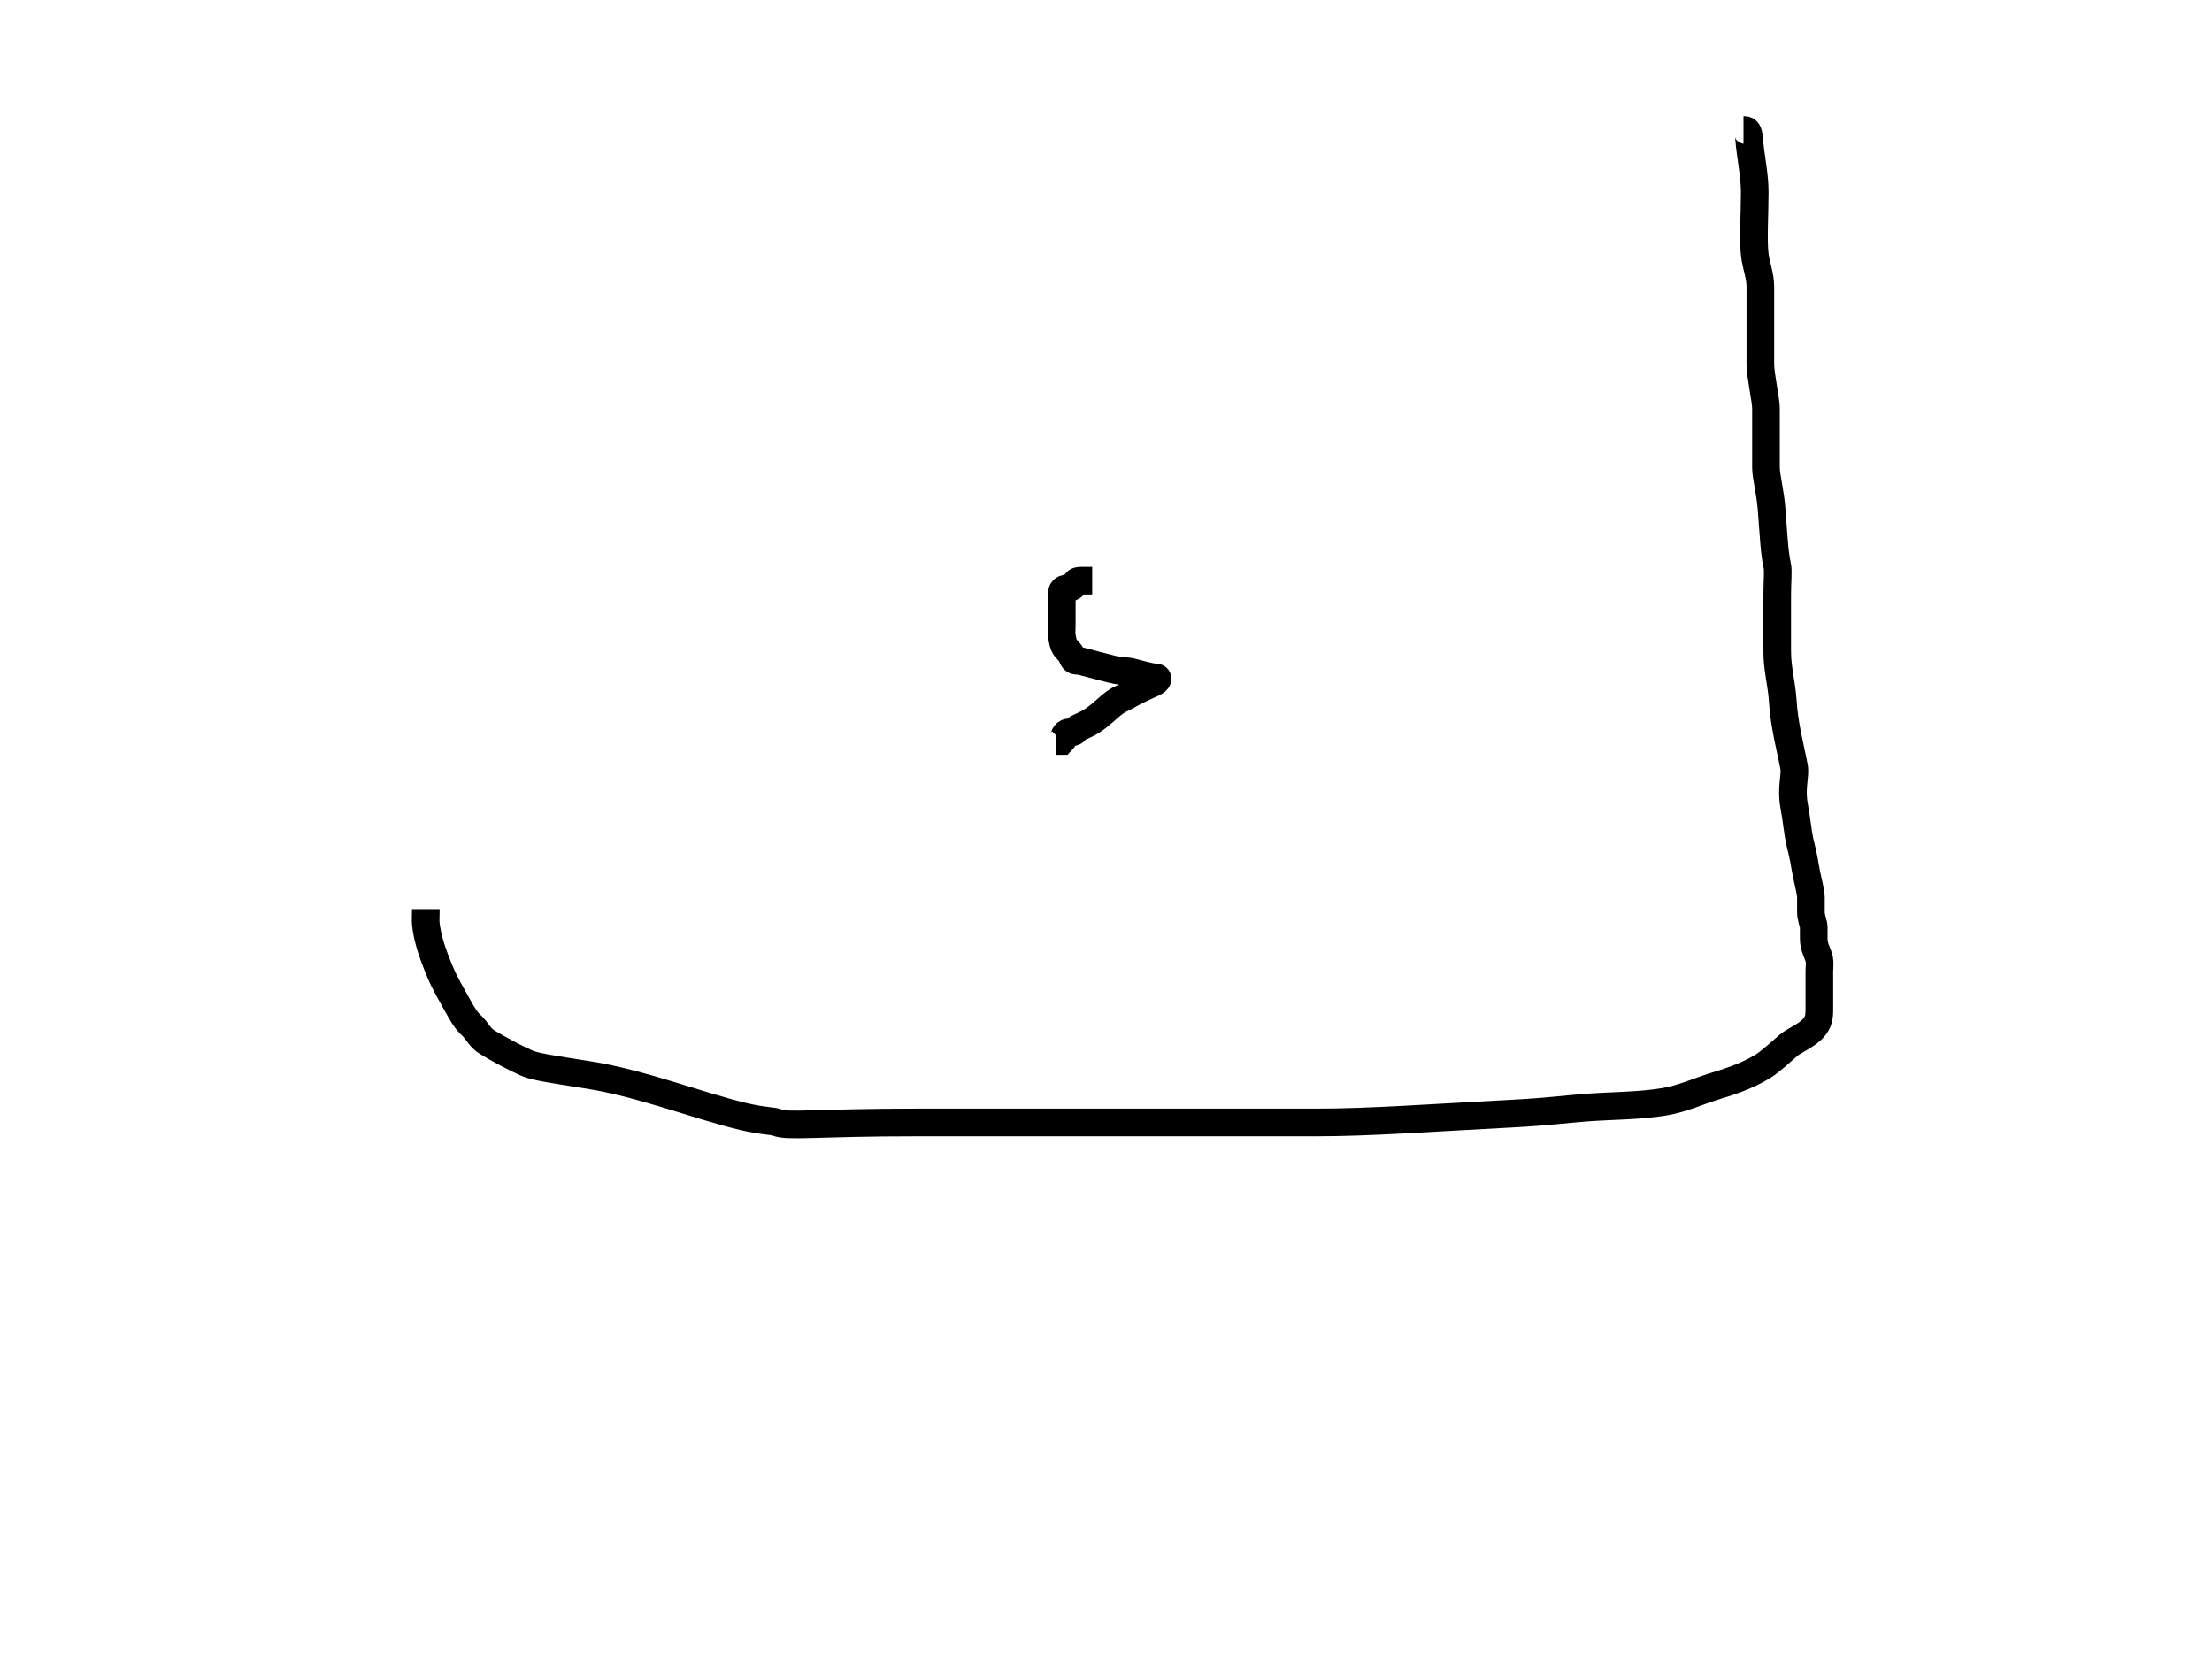
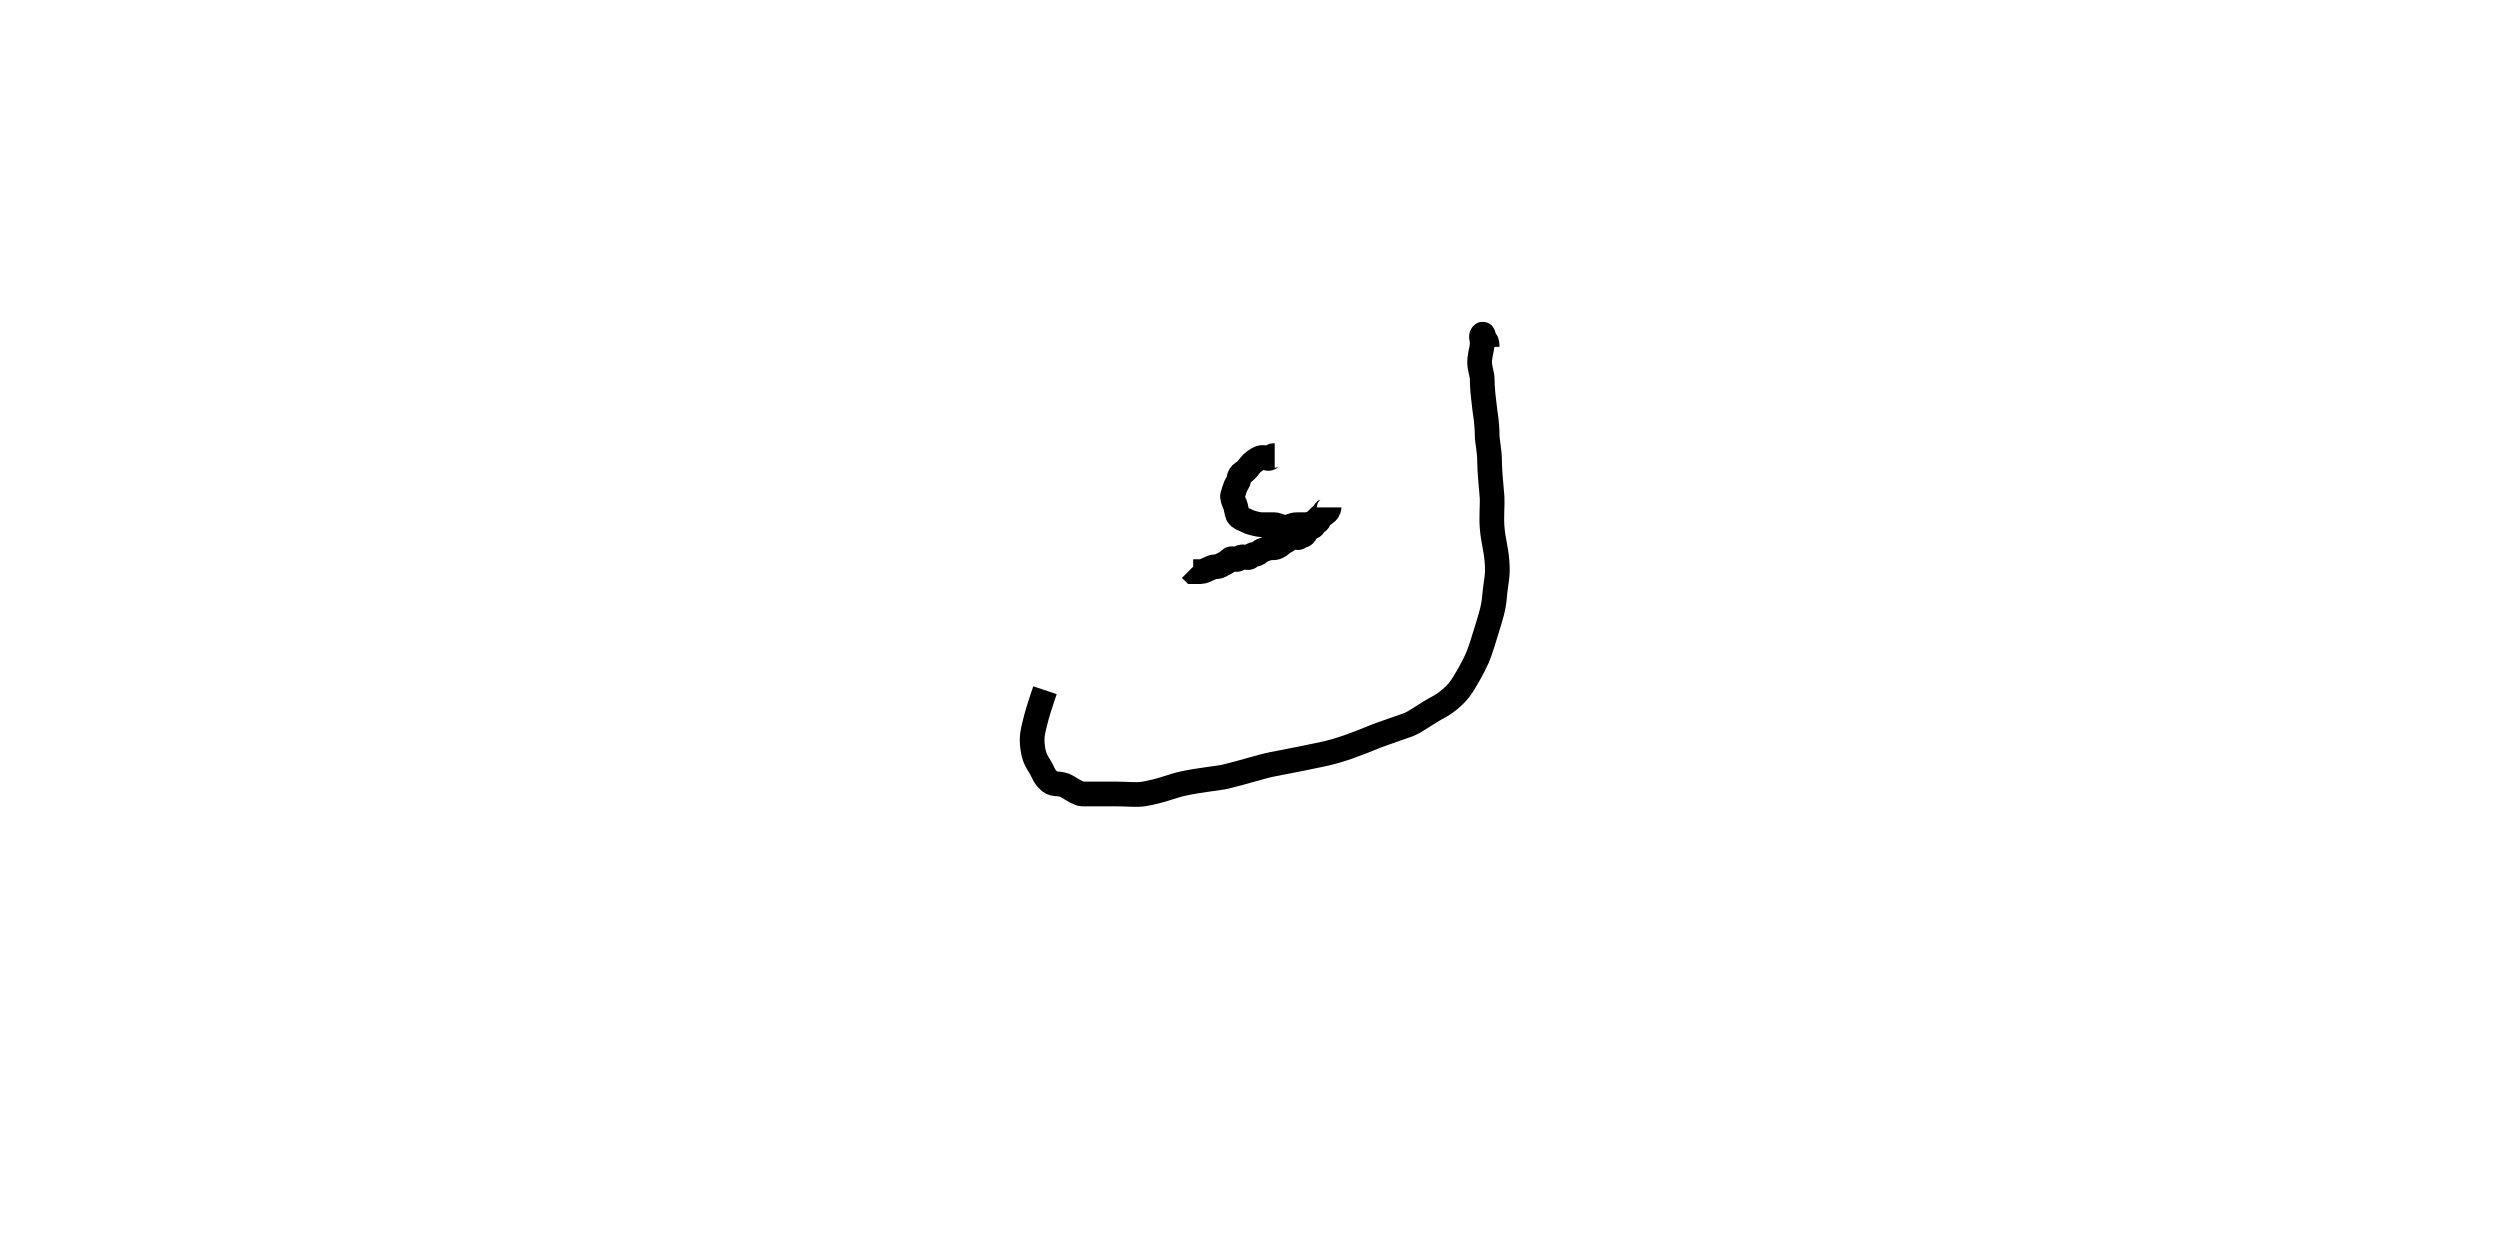
- <svg xmlns="http://www.w3.org/2000/svg" width="800" height="600" stroke="null">
-   <g stroke="null">
-     <path fill="none" stroke="#000" id="svg_1" d="m-150,108c0,-1 0,-2 0,-5l4,-6l6,-2" />
-     <path stroke="#000" d="m630.563,47c1.016,0 1.781,0.011 2.032,3.214c0.51,6.495 2.032,12.858 2.032,19.287c0,7.5 -0.621,17.184 0,22.501c0.512,4.385 2.032,7.5 2.032,11.786c0,6.429 0,11.786 0,16.072c0,4.286 0,8.572 0,11.786c0,4.286 2.032,12.858 2.032,16.072c0,3.214 0,5.357 0,9.643c0,4.286 0,7.5 0,11.786c0,3.214 1.522,8.505 2.032,15.001c0.754,9.611 0.988,15.695 2.032,20.358c0.467,2.086 0,5.357 0,10.715c0,6.429 0,12.858 0,20.358c0,6.429 1.653,11.799 2.032,18.215c0.509,8.622 3.03,17.907 4.064,23.573c0.576,3.156 -1.153,7.616 0,13.929c1.035,5.666 1.332,9.729 2.032,12.858c0.522,2.332 1.381,5.413 2.032,9.643c0.515,3.345 2.032,8.572 2.032,10.715c0,2.143 0,4.286 0,5.357c0,2.143 1.016,4.286 1.016,5.357c0,2.143 0,3.214 0,4.286c0,3.214 1.51,5.169 2.032,7.5c0.233,1.043 0,3.214 0,4.286c0,1.071 0,3.214 0,4.286c0,2.143 0,3.214 0,4.286c0,2.143 0,4.286 0,5.357c0,3.214 -0.529,4.633 -2.032,6.429c-2.425,2.896 -6.923,4.508 -9.145,6.429c-2.833,2.449 -6.668,5.964 -9.145,7.5c-6.376,3.956 -13.324,5.944 -18.29,7.5c-5.245,1.644 -10.931,4.272 -17.274,5.357c-9.027,1.545 -19.329,1.459 -28.451,2.143c-7.167,0.537 -14.241,1.502 -26.419,2.143c-30.598,1.609 -51.822,3.214 -71.129,3.214c-15.242,0 -25.403,0 -33.532,0c-6.097,0 -13.21,0 -20.322,0c-17.274,0 -51.822,0 -90.435,0c-36.58,0 -47.051,1.64 -50.806,0c-1.328,-0.58 -5.185,-0.472 -12.193,-2.143c-16.614,-3.962 -36.559,-11.936 -55.887,-15.001c-14.21,-2.253 -19.386,-2.989 -22.355,-4.286c-4.198,-1.834 -10.295,-5.095 -14.226,-7.5c-3.169,-1.939 -3.35,-3.872 -6.097,-6.429c-1.703,-1.586 -2.8,-3.356 -5.081,-7.5c-1.839,-3.341 -4.28,-7.394 -6.097,-11.786c-3.47,-8.392 -4.569,-12.759 -5.081,-17.144c-0.124,-1.063 0,-3.214 0,-4.286l0,-1.071" id="svg_25" stroke-width="10" fill="none" />
-     <path d="m395,210c-1,0 -2,0 -4,0c-2,0 -1.586,0.586 -3,2c-0.707,0.707 -2.076,0.617 -3,1c-1.307,0.541 -1,2 -1,4c0,1 0,2 0,3c0,1 0,2 0,3c0,1 0,2 0,3c0,2 -0.16,3.013 0,4c0.507,3.121 1,4 2,5c1,1 1.459,1.693 2,3c0.383,0.924 1,1 2,1c1,0 4,1 12,3c4,1 5.053,0.54 7,1c2.176,0.514 7,2 9,2c1,0 1.04,1.084 -1,2c-4.913,2.206 -8.098,3.824 -10,5c-0.851,0.526 -2.212,0.714 -5,3c-2.187,1.793 -3.705,3.346 -6,5c-3.628,2.615 -6.617,3.076 -7,4c-0.541,1.307 -2.076,0.617 -3,1c-1.307,0.541 -1,2 -2,3l-1,0l-1,0" id="svg_27" stroke-width="10" stroke="#000" fill="none" />
+ <svg xmlns="http://www.w3.org/2000/svg" width="1012" height="506">
+   <g id="Layer_1">
+     <path d="m516,184.4c-1,0 -1.293,0.293 -2,1c-0.707,0.707 -2.152,-0.765 -4,0c-1.307,0.541 -3.173,1.853 -4,3c-1.307,1.814 -2.149,2.474 -3,3c-1.902,1.176 -1.173,2.853 -2,4c-1.307,1.814 -1.459,3.693 -2,5c-0.383,0.924 0.459,2.693 1,4c0.383,0.924 0.617,3.076 1,4c0.541,1.307 3,2 5,3c0,0 3,1 5,1c1,0 3,0 5,0c1,0 2,1 5,1c1,0 2,-1 4,-1c1,0 2,0 3,0c2,0 2.152,-0.235 4,-1c1.307,-0.541 1.293,-1.293 2,-2c0.707,-0.707 2,-1 3,-2c1,-1 1,-2 1,-2c0,0 0,0 0,0c0,1 -1.459,0.693 -2,2c-0.383,0.924 -1,1 -2,2c0,0 0.307,1.459 -1,2c-0.924,0.383 -0.693,1.459 -2,2c-0.924,0.383 -1.459,-0.307 -2,1c-0.383,0.924 -0.293,1.293 -1,2c-0.707,0.707 -1.293,0.293 -2,1c-0.707,0.707 -2.076,-0.383 -3,0c-1.307,0.541 -2.076,1.617 -3,2c-1.307,0.541 -1.693,1.459 -3,2c-1.848,0.765 -3,0 -3,0c-1,1 -3,1 -4,2c0,0 -1,1 -2,1c-1,0 -1.293,0.293 -2,1c-0.707,0.707 -2,0 -3,0c-1,0 -0.693,0.459 -2,1c-0.924,0.383 -2.293,-0.707 -3,0c-0.707,0.707 -1.693,1.459 -3,2c-0.924,0.383 -1,1 -3,1c-1,0 -1.693,0.459 -3,1c-0.924,0.383 -2,1 -3,1c0,0 -1,0 -2,0l-1,0l-1,-1" id="svg_25" stroke-width="10" stroke="#000" fill="none" />
+     <path d="m602,140.4c0,-2 -0.293,-2.293 -1,-3c-0.707,-0.707 -0.293,-2.707 -1,-2c-0.707,0.707 0,2 0,3c0,3 -0.496,2.908 -1,7c-0.367,2.978 1,6 1,8c0,4 0.496,7.908 1,12c0.244,1.985 1,6 1,11c0,2 1,6 1,11c0,3 0.498,7.938 1,14c0.165,1.993 -0.33,8.014 0,12c0.502,6.062 1.498,7.938 2,14c0.495,5.98 -0.498,7.938 -1,14c-0.412,4.983 -1.466,7.838 -3,13c-1.453,4.888 -3.084,9.96 -4,12c-2.206,4.913 -4.824,9.098 -6,11c-2.629,4.253 -7.199,7.532 -10,9c-4.429,2.321 -9.031,5.912 -12,7c-5.057,1.852 -11.078,3.79 -14,5c-6.198,2.567 -13.54,5.469 -21,7c-3.918,0.804 -12.075,2.52 -20,4c-4.053,0.757 -12.118,3.375 -19,5c-3.078,0.727 -10.137,1.217 -18,3c-3.084,0.7 -8.757,2.987 -15,4c-2.961,0.481 -7,0 -11,0c-2,0 -5,0 -7,0c-3,0 -4,0 -7,0c-1,0 -3.594,-1.513 -6,-3c-2.69,-1.663 -5.324,-0.52 -7,-2c-2.703,-2.386 -2.337,-3.31 -4,-6c-1.487,-2.406 -2.496,-3.908 -3,-8c-0.489,-3.97 0,-6 1,-10c1,-4 2,-7 3,-10l1,-3" id="svg_29" stroke-width="10" stroke="#000" fill="none" />
  </g>
</svg>
